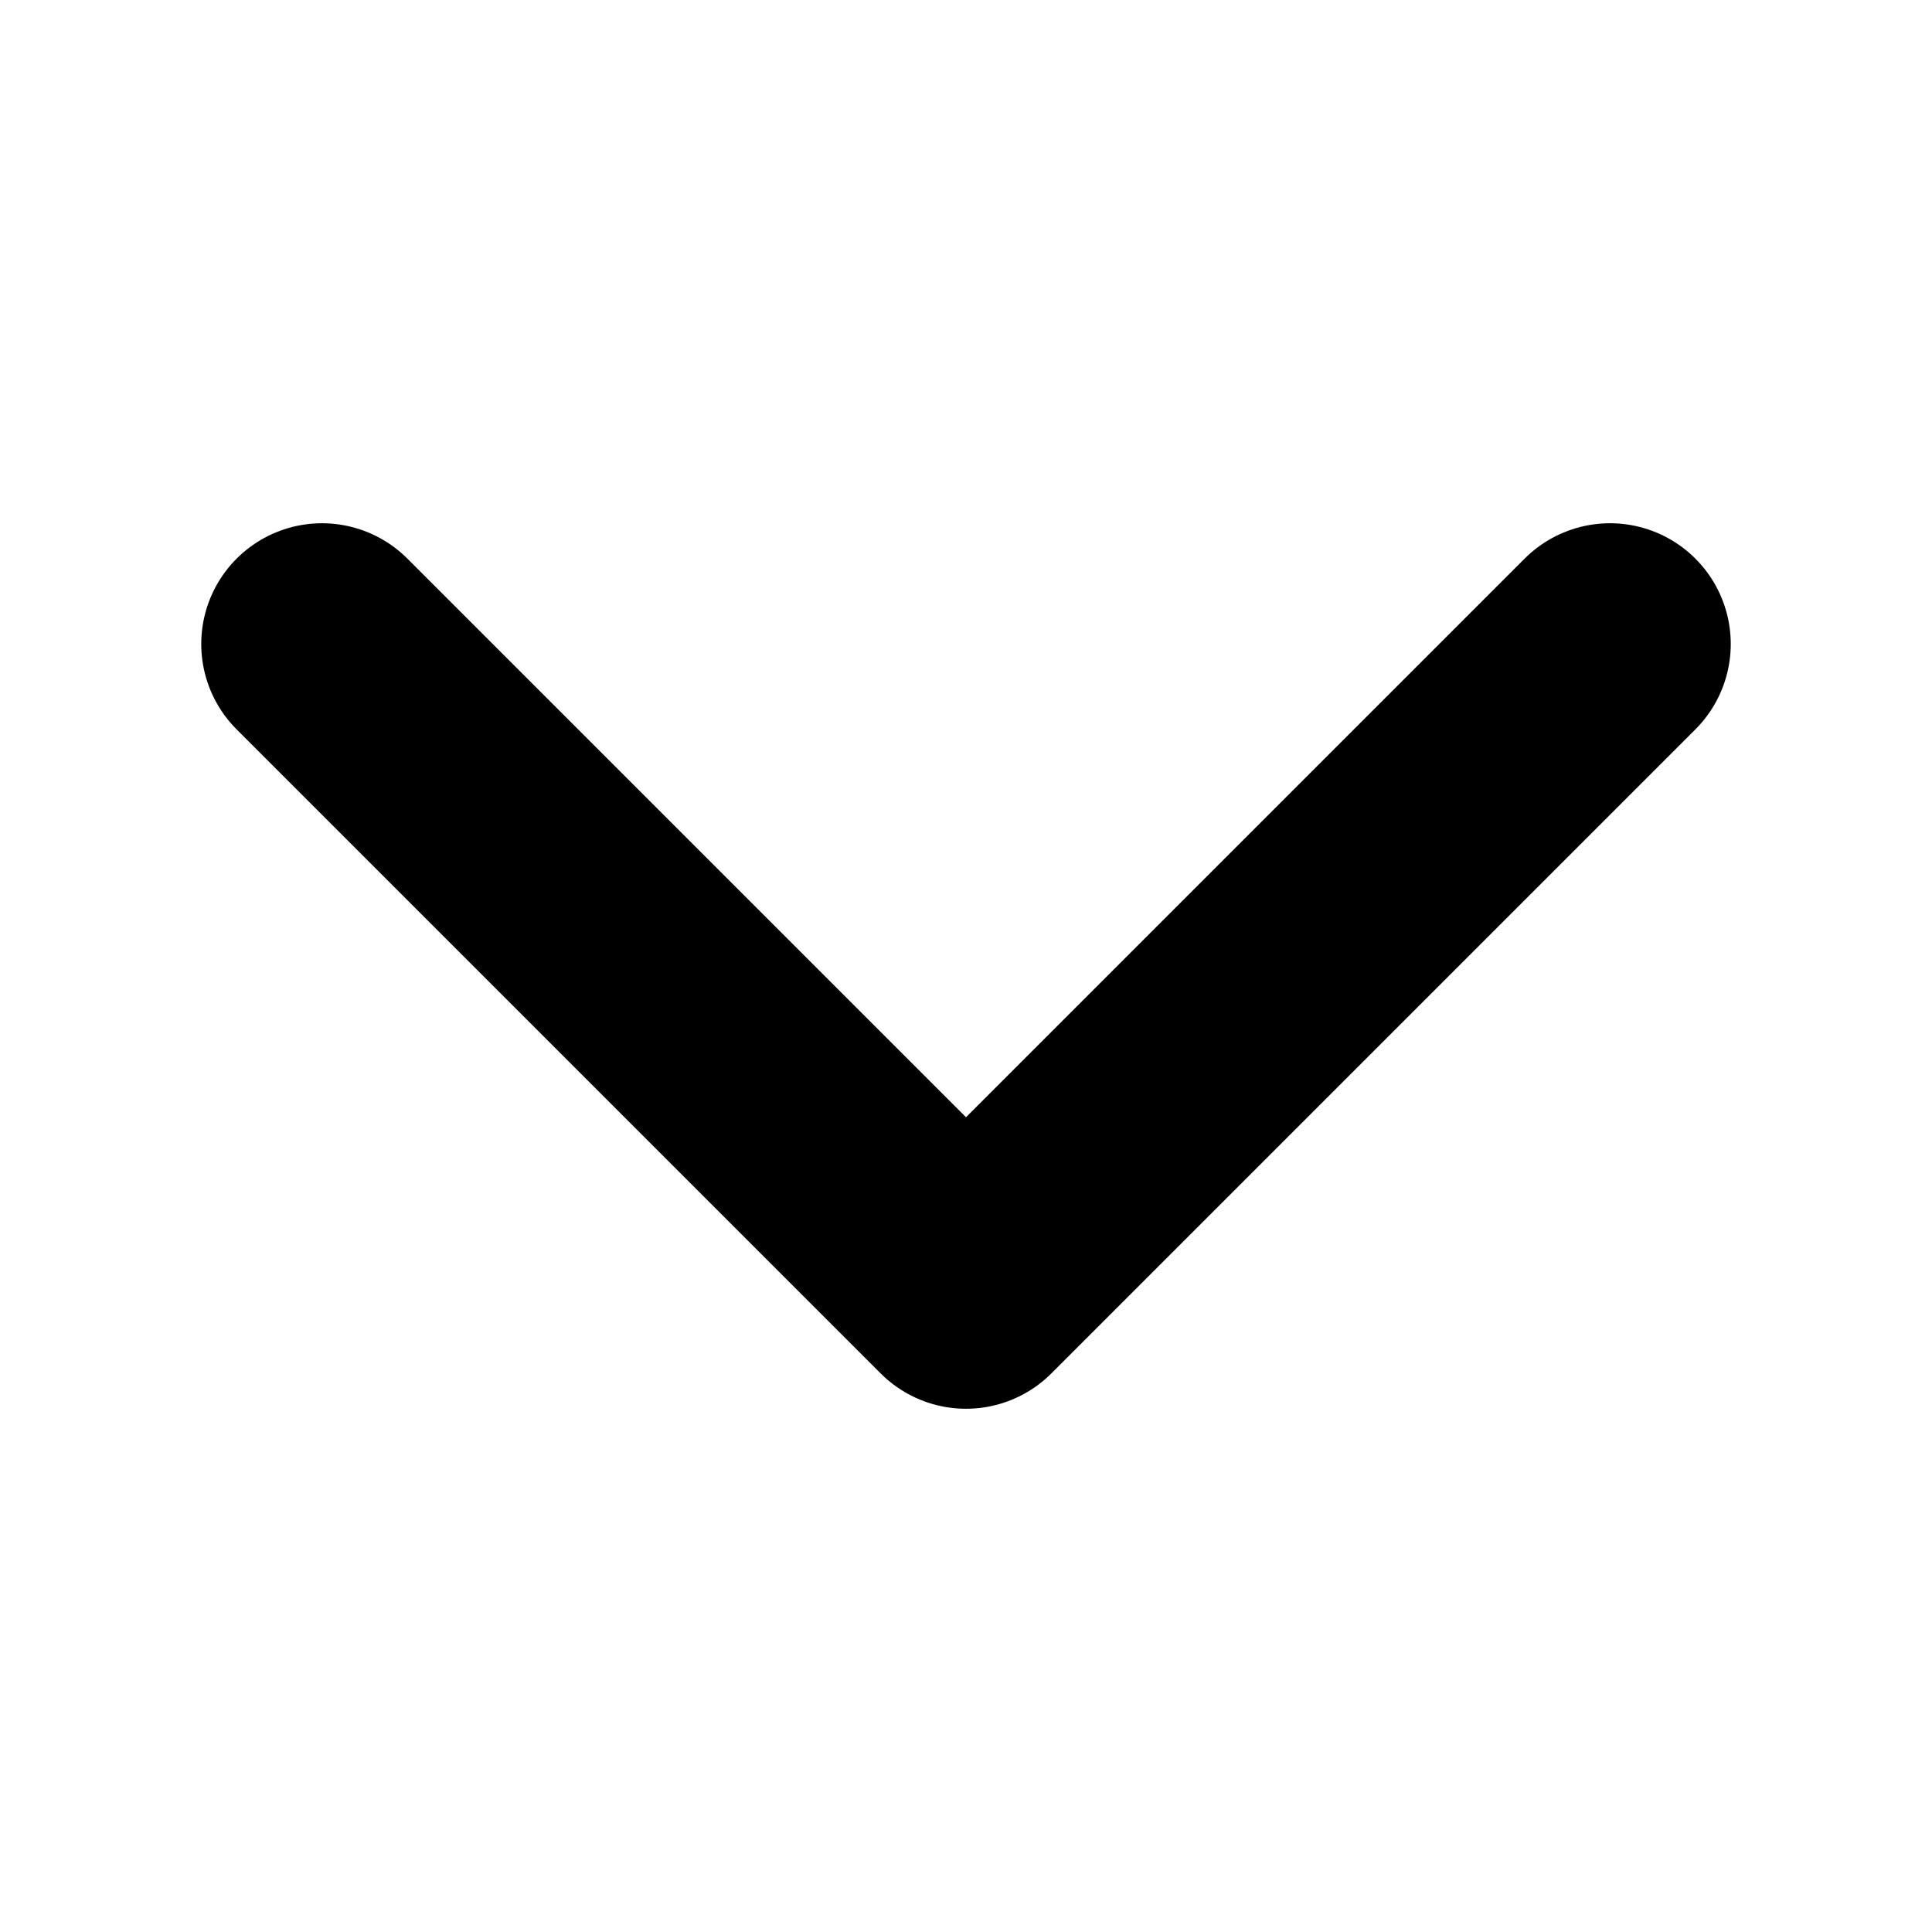
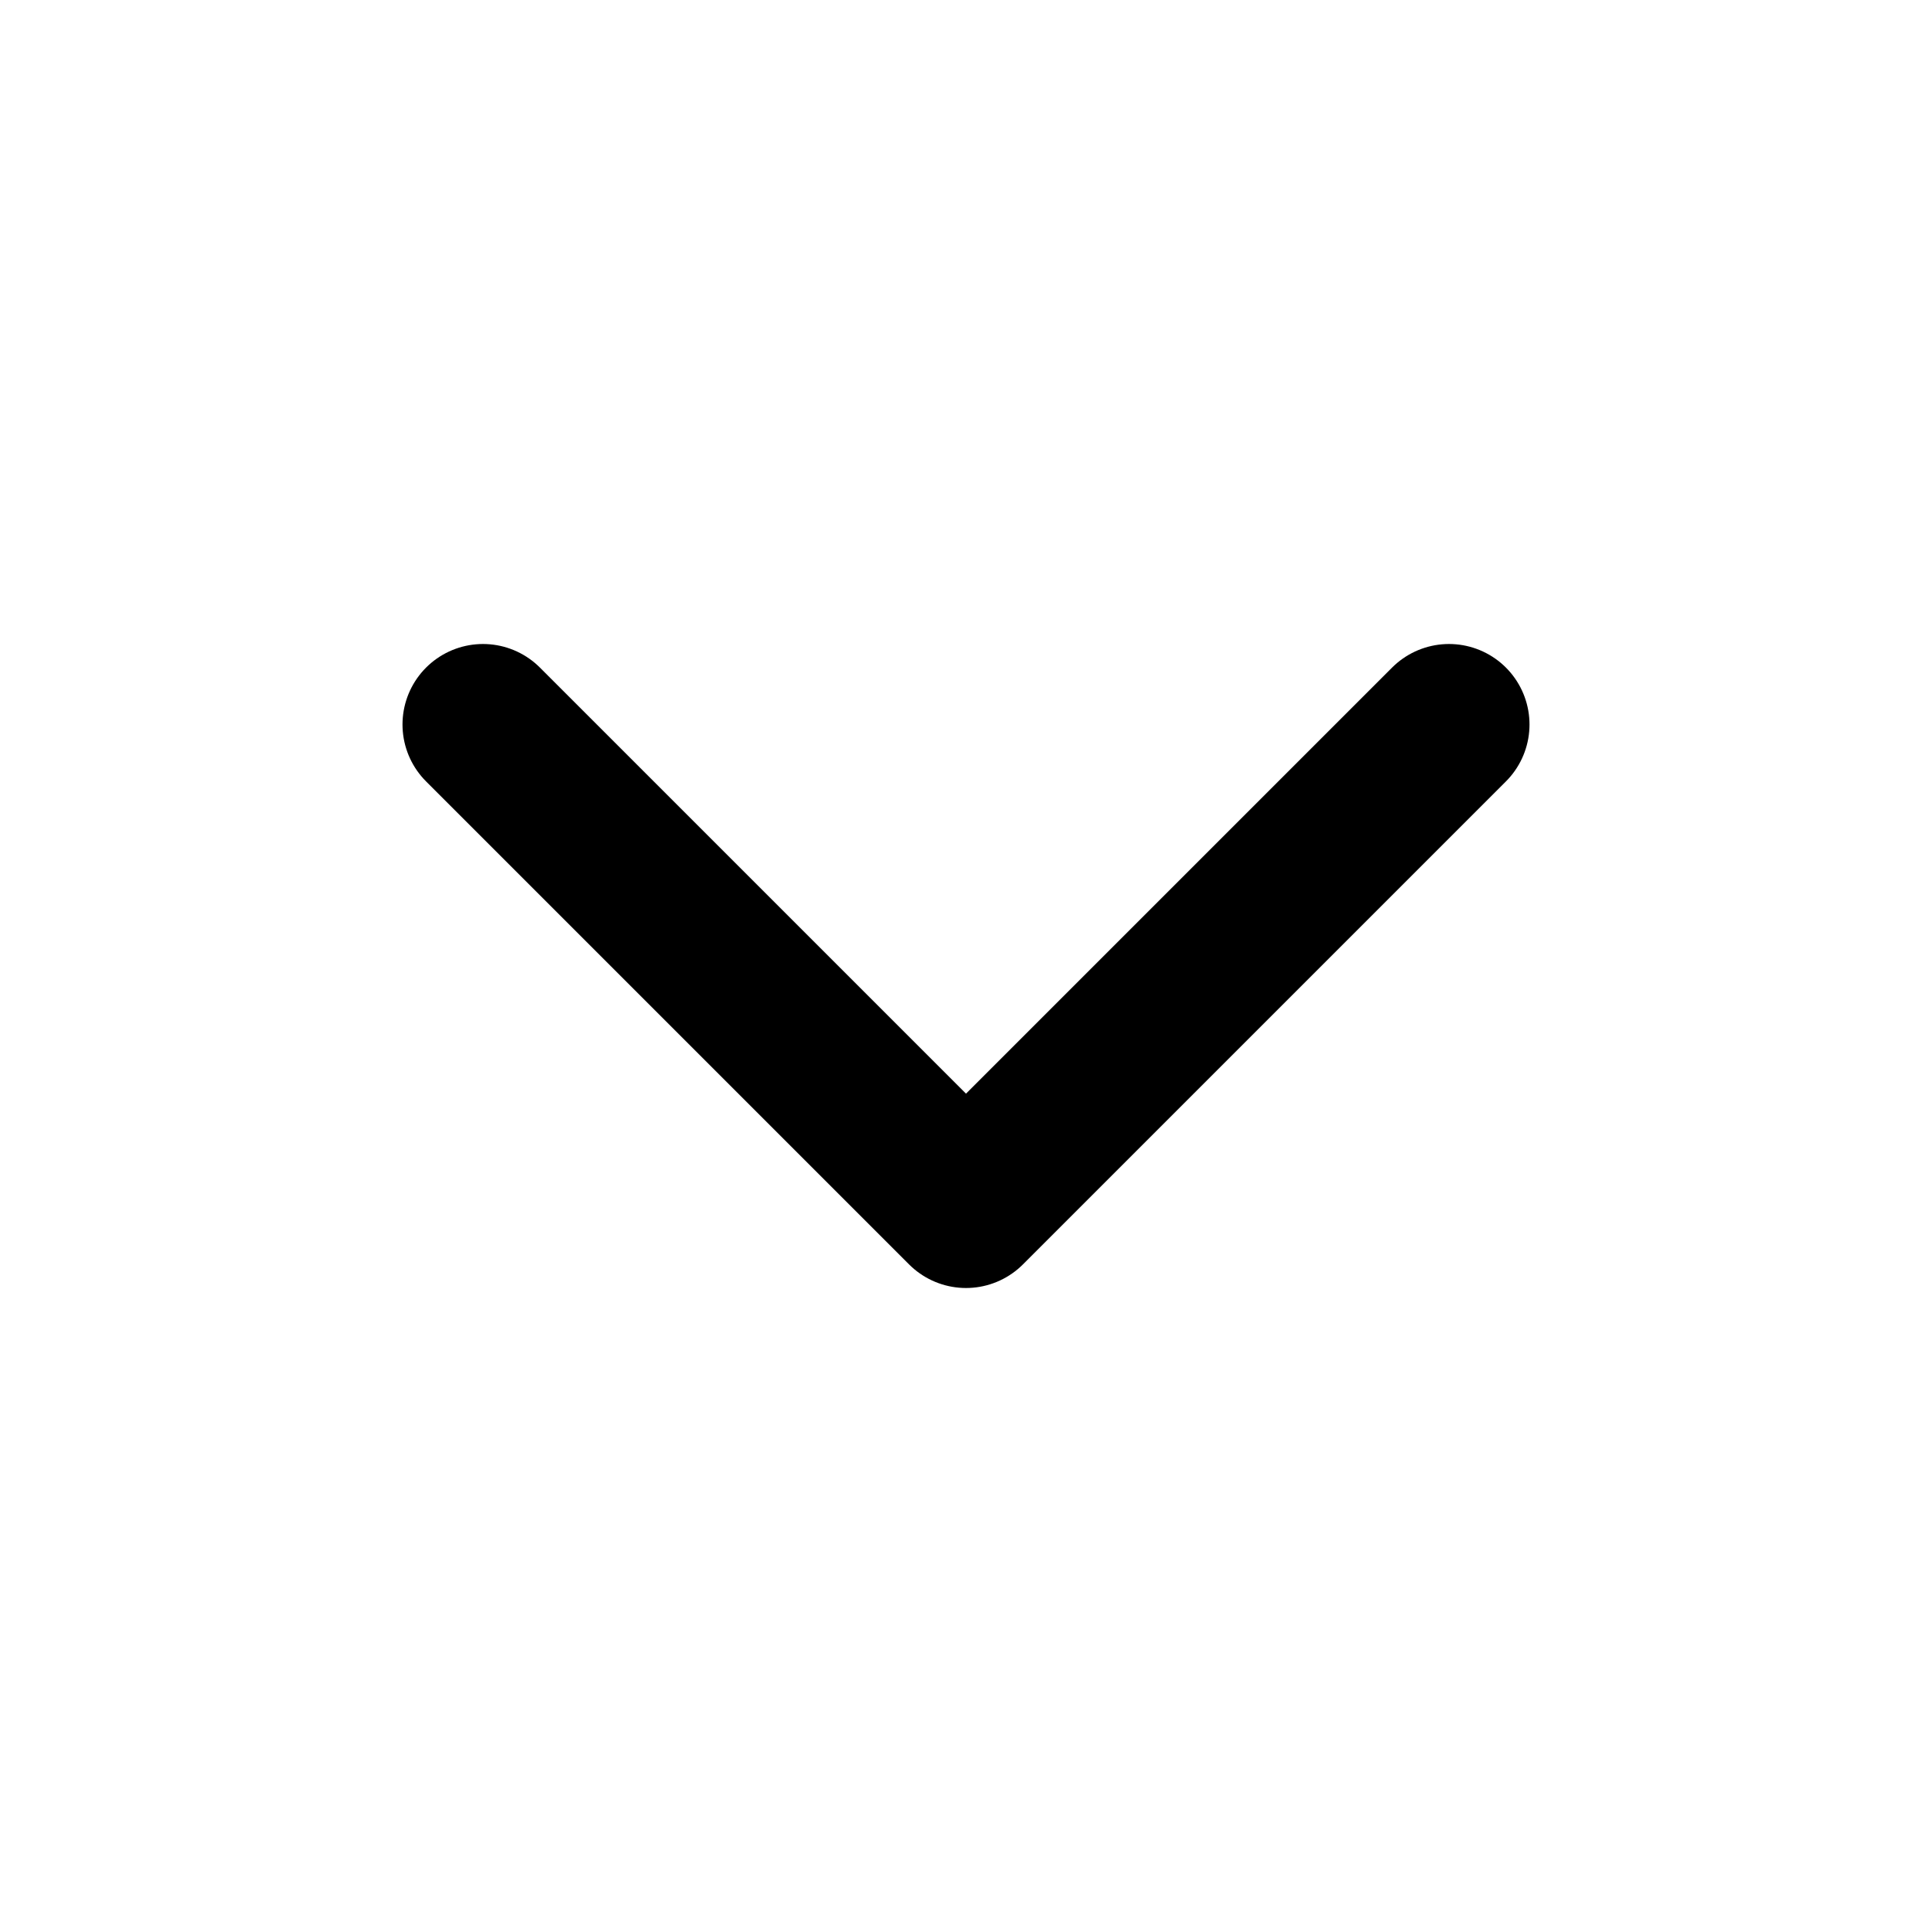
- <svg xmlns="http://www.w3.org/2000/svg" width="12" height="12" viewBox="0 0 12 12" fill="none">
-   <path d="M2 4L6 8L10 4" stroke="#000000" stroke-width="1.5" stroke-linecap="round" stroke-linejoin="round" />
+ <svg xmlns="http://www.w3.org/2000/svg" width="16" height="16" viewBox="0 0 24 24" fill="none" stroke="currentColor" stroke-width="2" stroke-linecap="round" stroke-linejoin="round">
+   <path d="m6 9 6 6 6-6" />
</svg>
